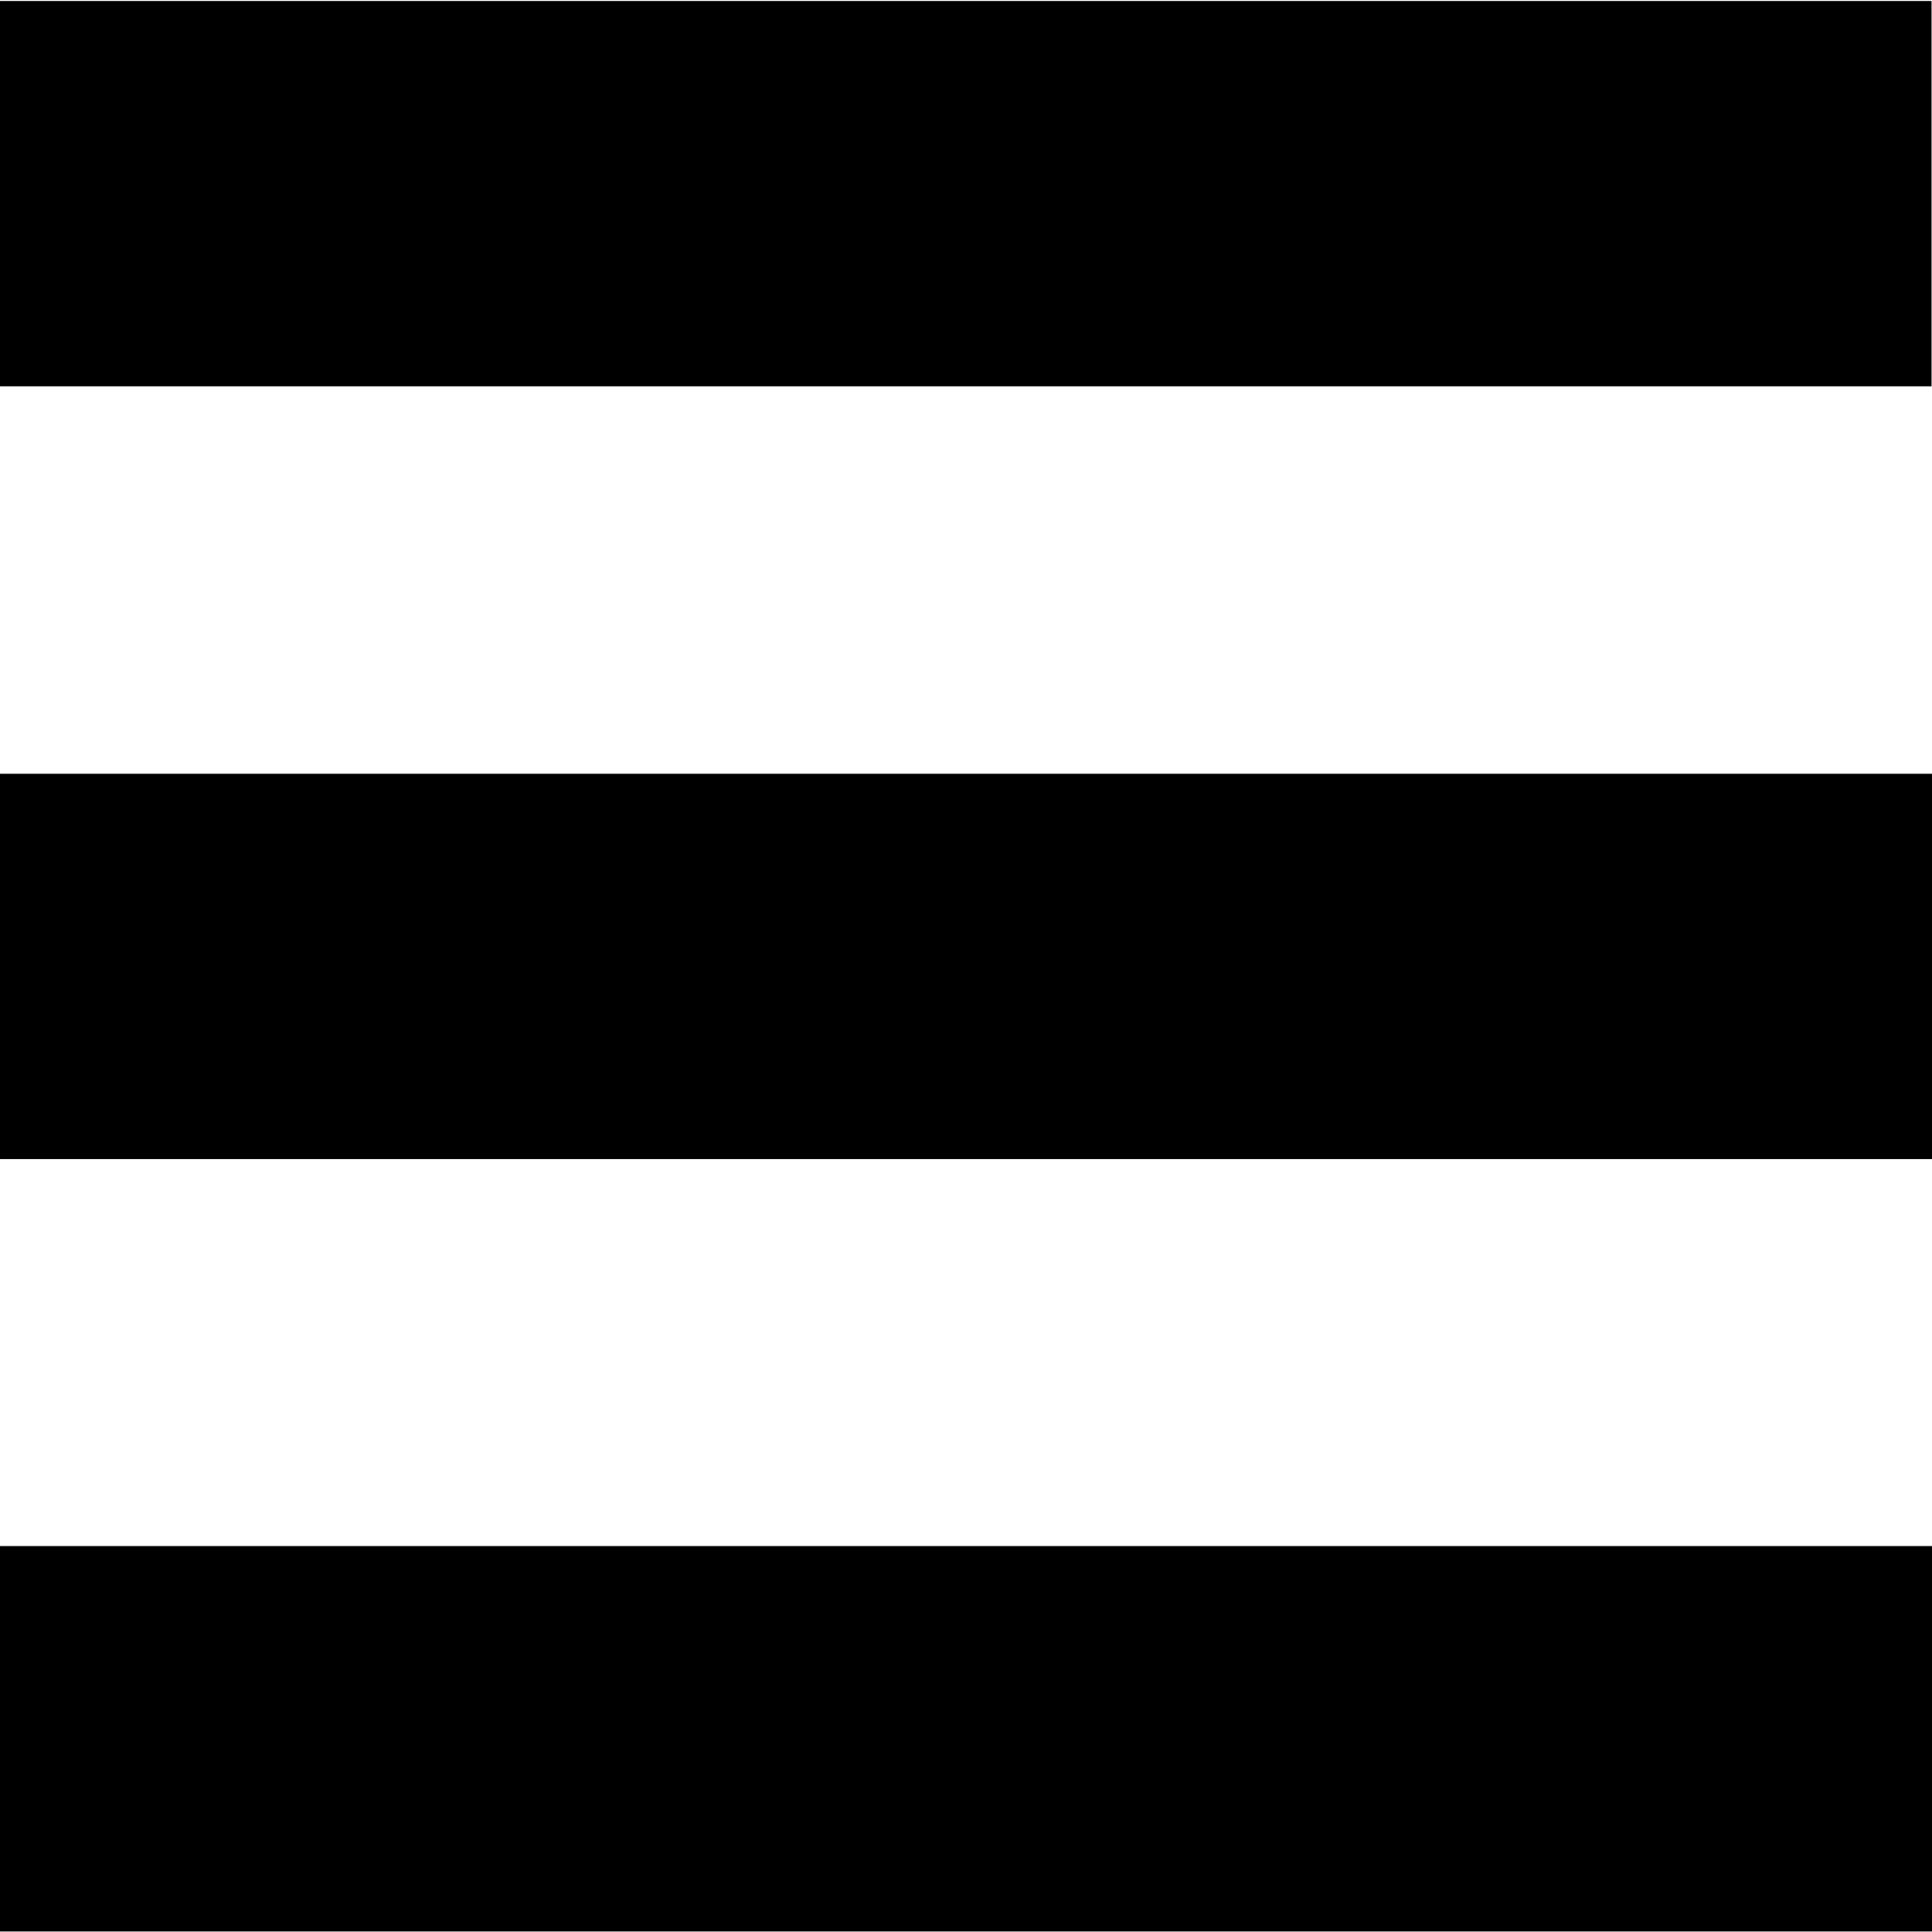
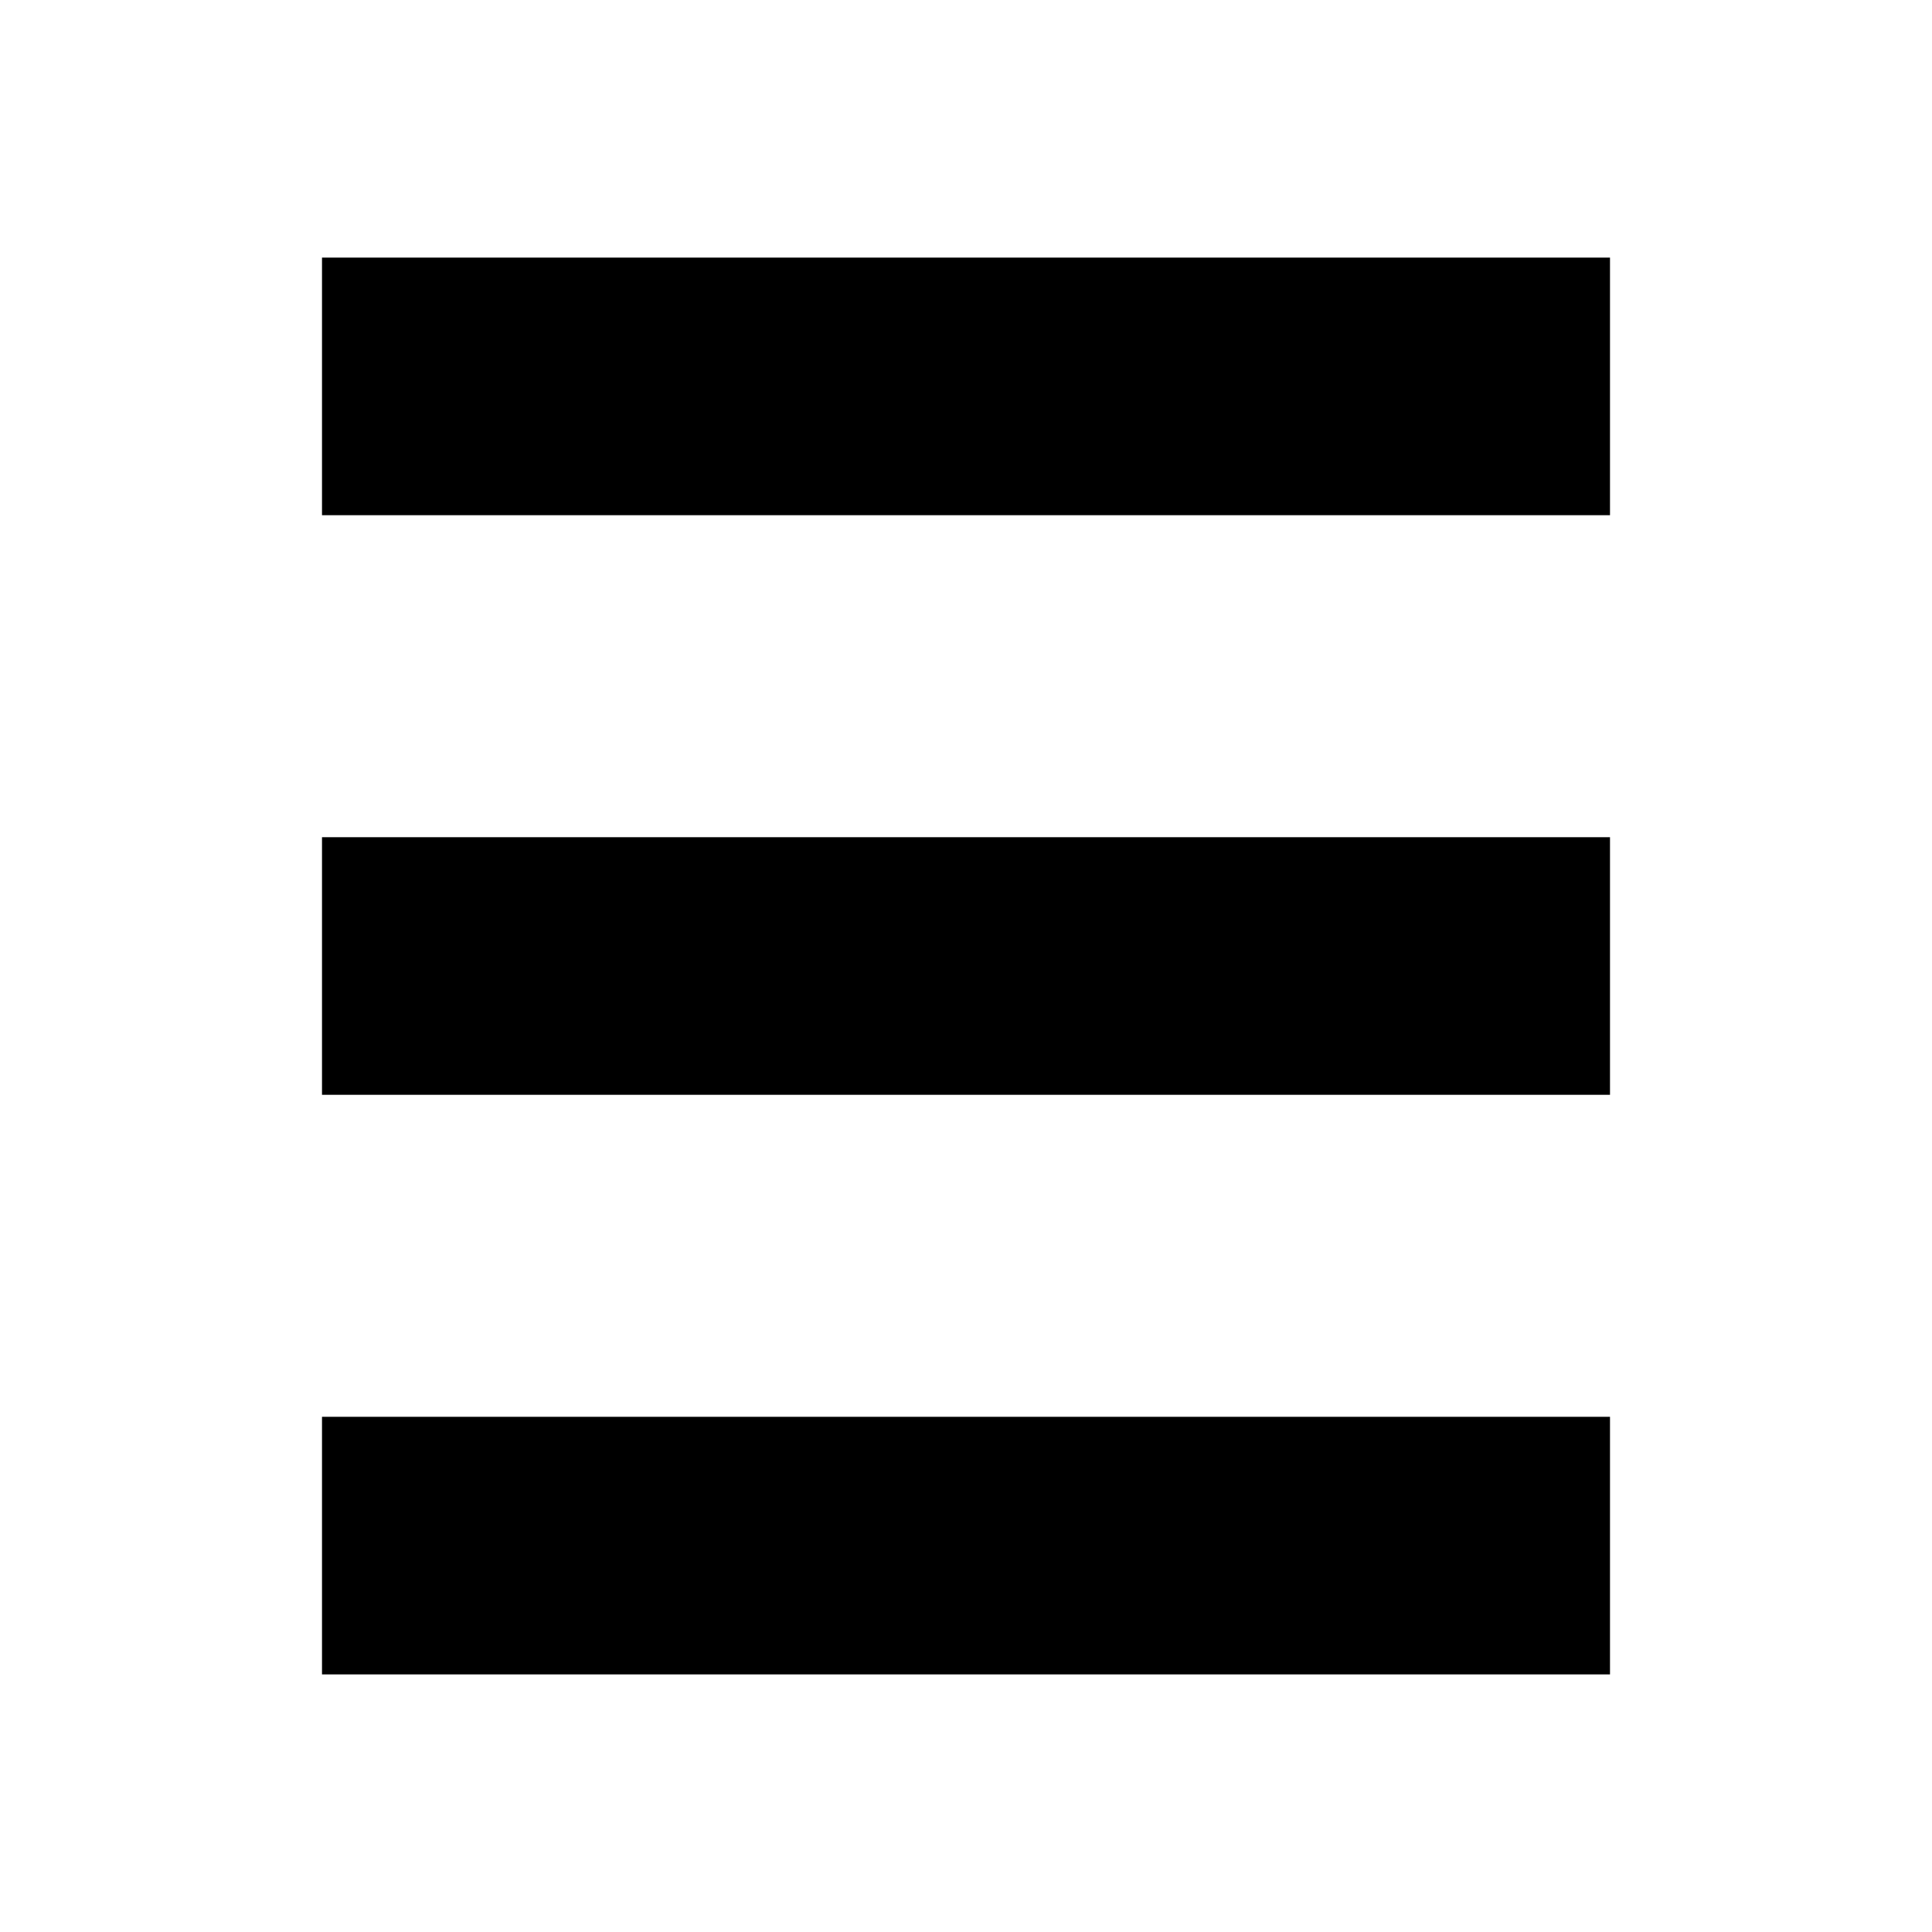
<svg xmlns="http://www.w3.org/2000/svg" width="30" height="30" id="svg2" version="1.1">
  <defs id="defs4" />
  <g id="layer1" transform="translate(0,-1022.362)">
-     <rect y="1022.823" x="0.439" height="5.092" width="29.108" id="use3779" style="fill:#000000;fill-opacity:1;stroke:#000000;stroke-width:0.893;stroke-opacity:1" />
-     <rect y="1034.823" x="0.439" height="5.092" width="29.122" id="use3781" style="fill:#000000;fill-opacity:1;stroke:#000000;stroke-width:0.893;stroke-opacity:1" />
-     <rect y="1046.816" x="0.439" height="5.092" width="29.122" id="use3783" style="fill:#000000;fill-opacity:1;stroke:#000000;stroke-width:0.893;stroke-opacity:1" />
+     <rect y="1026.66" x="5.298" height="3.404" width="19.404" id="use3779" style="fill:#000000;fill-opacity:1;stroke:#000000;stroke-width:0.596;stroke-opacity:1" />
+     <rect y="1035.66" x="5.298" height="3.404" width="19.404" id="use3781" style="fill:#000000;fill-opacity:1;stroke:#000000;stroke-width:0.596;stroke-opacity:1" />
+     <rect y="1044.66" x="5.298" height="3.404" width="19.404" id="use3783" style="fill:#000000;fill-opacity:1;stroke:#000000;stroke-width:0.596;stroke-opacity:1" />
  </g>
</svg>
